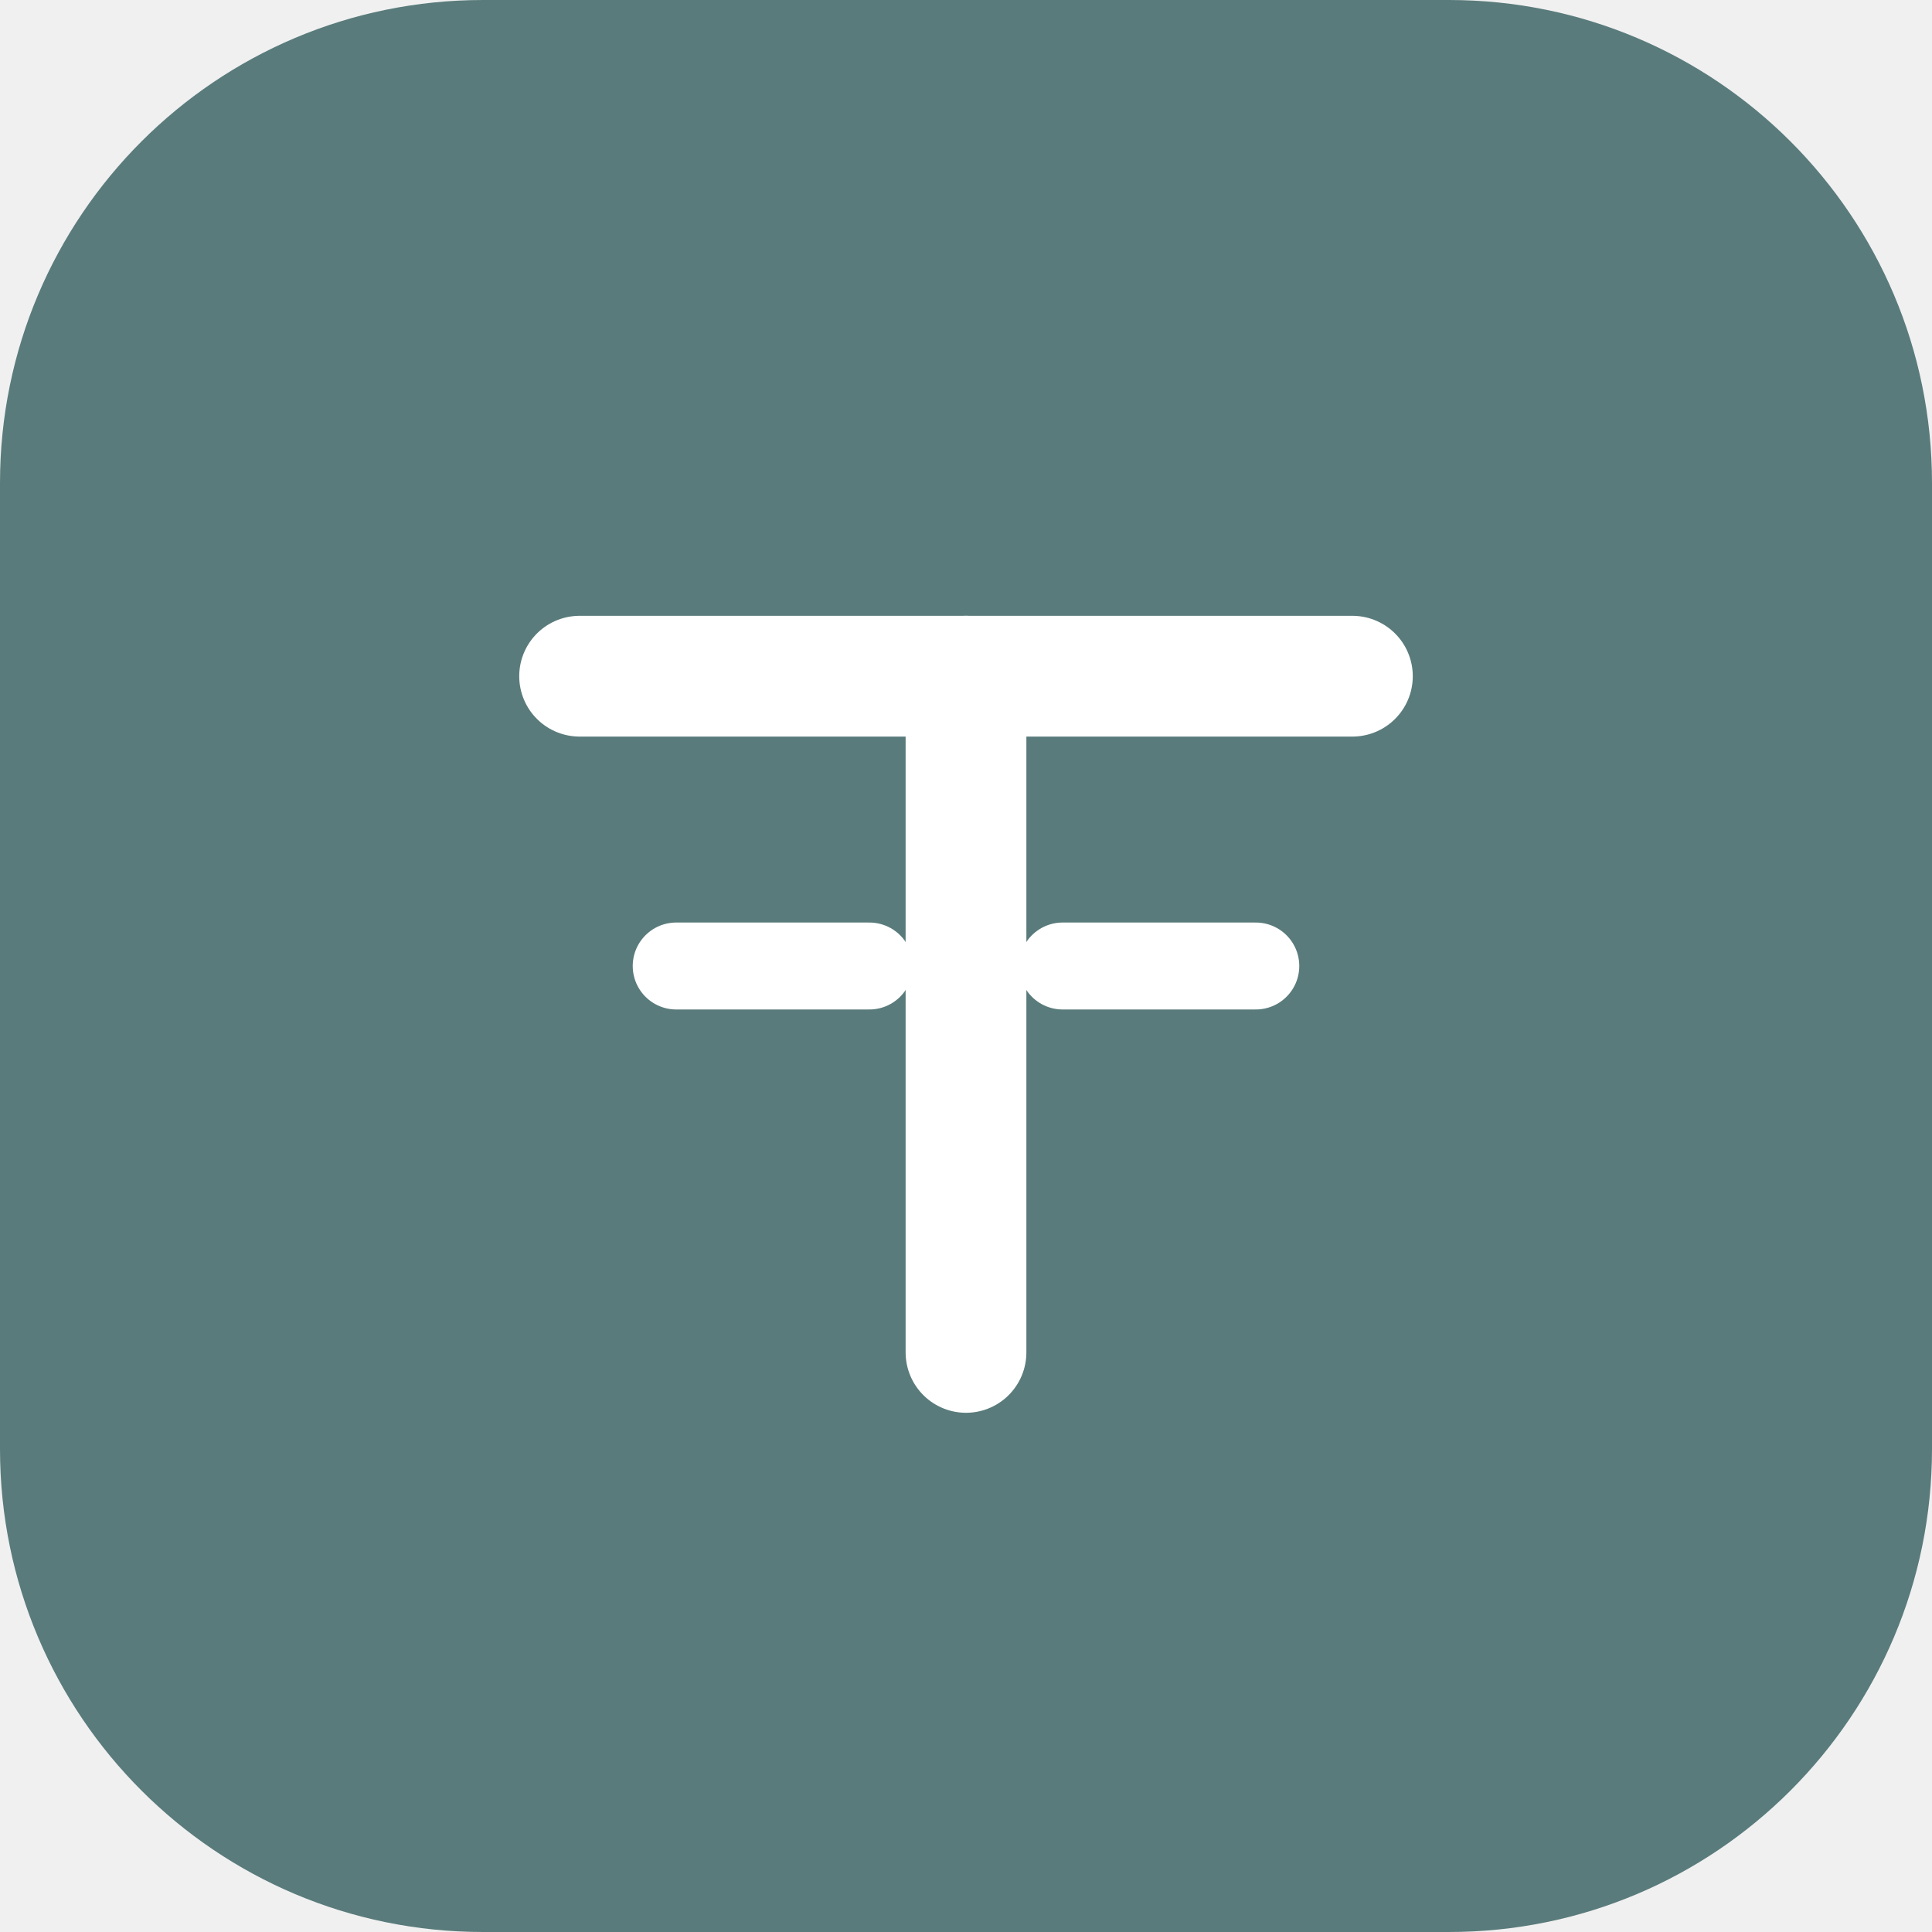
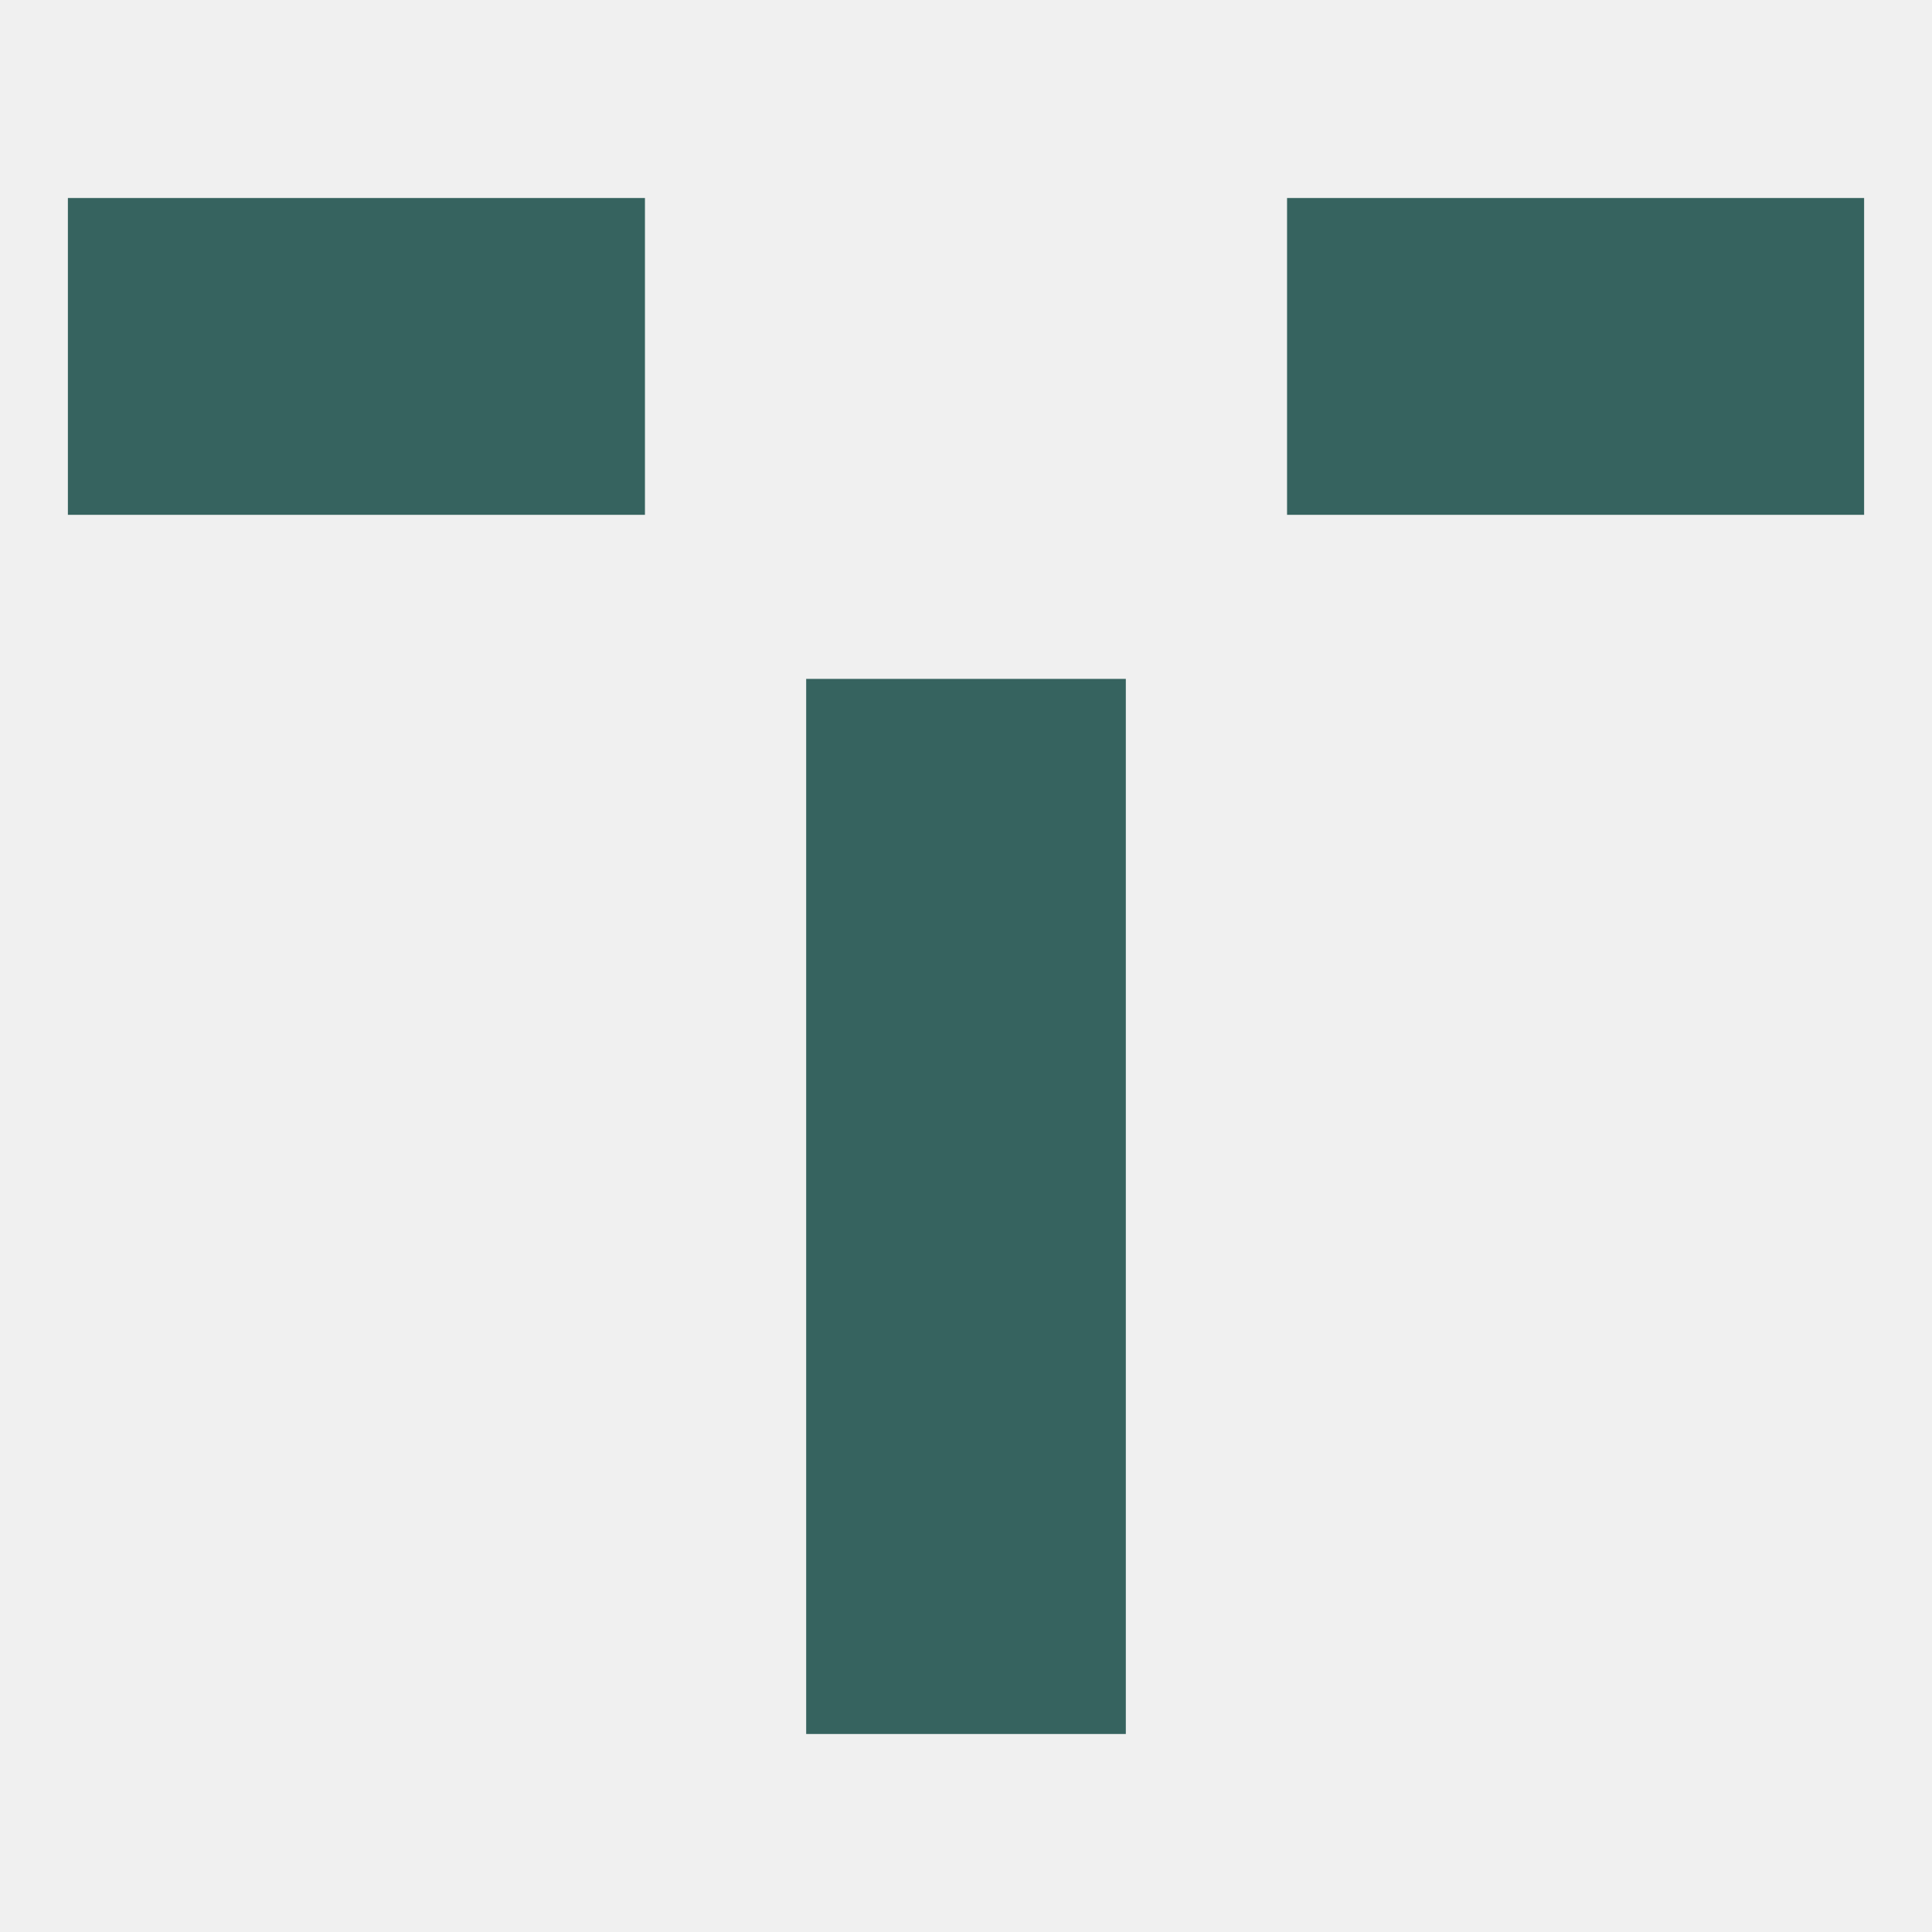
- <svg xmlns="http://www.w3.org/2000/svg" width="32" height="32" viewBox="0 0 40 40" fill="none">
-   <rect width="40" height="40" rx="10" fill="#5A7B7B" />
-   <line x1="12" y1="14" x2="28" y2="14" stroke="white" stroke-width="2.5" stroke-linecap="round" />
-   <line x1="20" y1="14" x2="20" y2="28" stroke="white" stroke-width="2.5" stroke-linecap="round" />
-   <line x1="14" y1="20" x2="18" y2="20" stroke="white" stroke-width="1.8" stroke-linecap="round" />
-   <line x1="22" y1="20" x2="26" y2="20" stroke="white" stroke-width="1.8" stroke-linecap="round" />
+ <svg xmlns="http://www.w3.org/2000/svg" width="32" height="32" viewBox="-24 -70 683 683">
+   <style>rect{fill:#36635F}@media (prefers-color-scheme:dark){rect{fill:#88B0AC}}</style>
+   <rect x="0" y="0" width="204" height="112" />
+   <rect x="431" y="0" width="204" height="112" />
+   <rect x="261" y="170" width="113" height="373" />
</svg>
